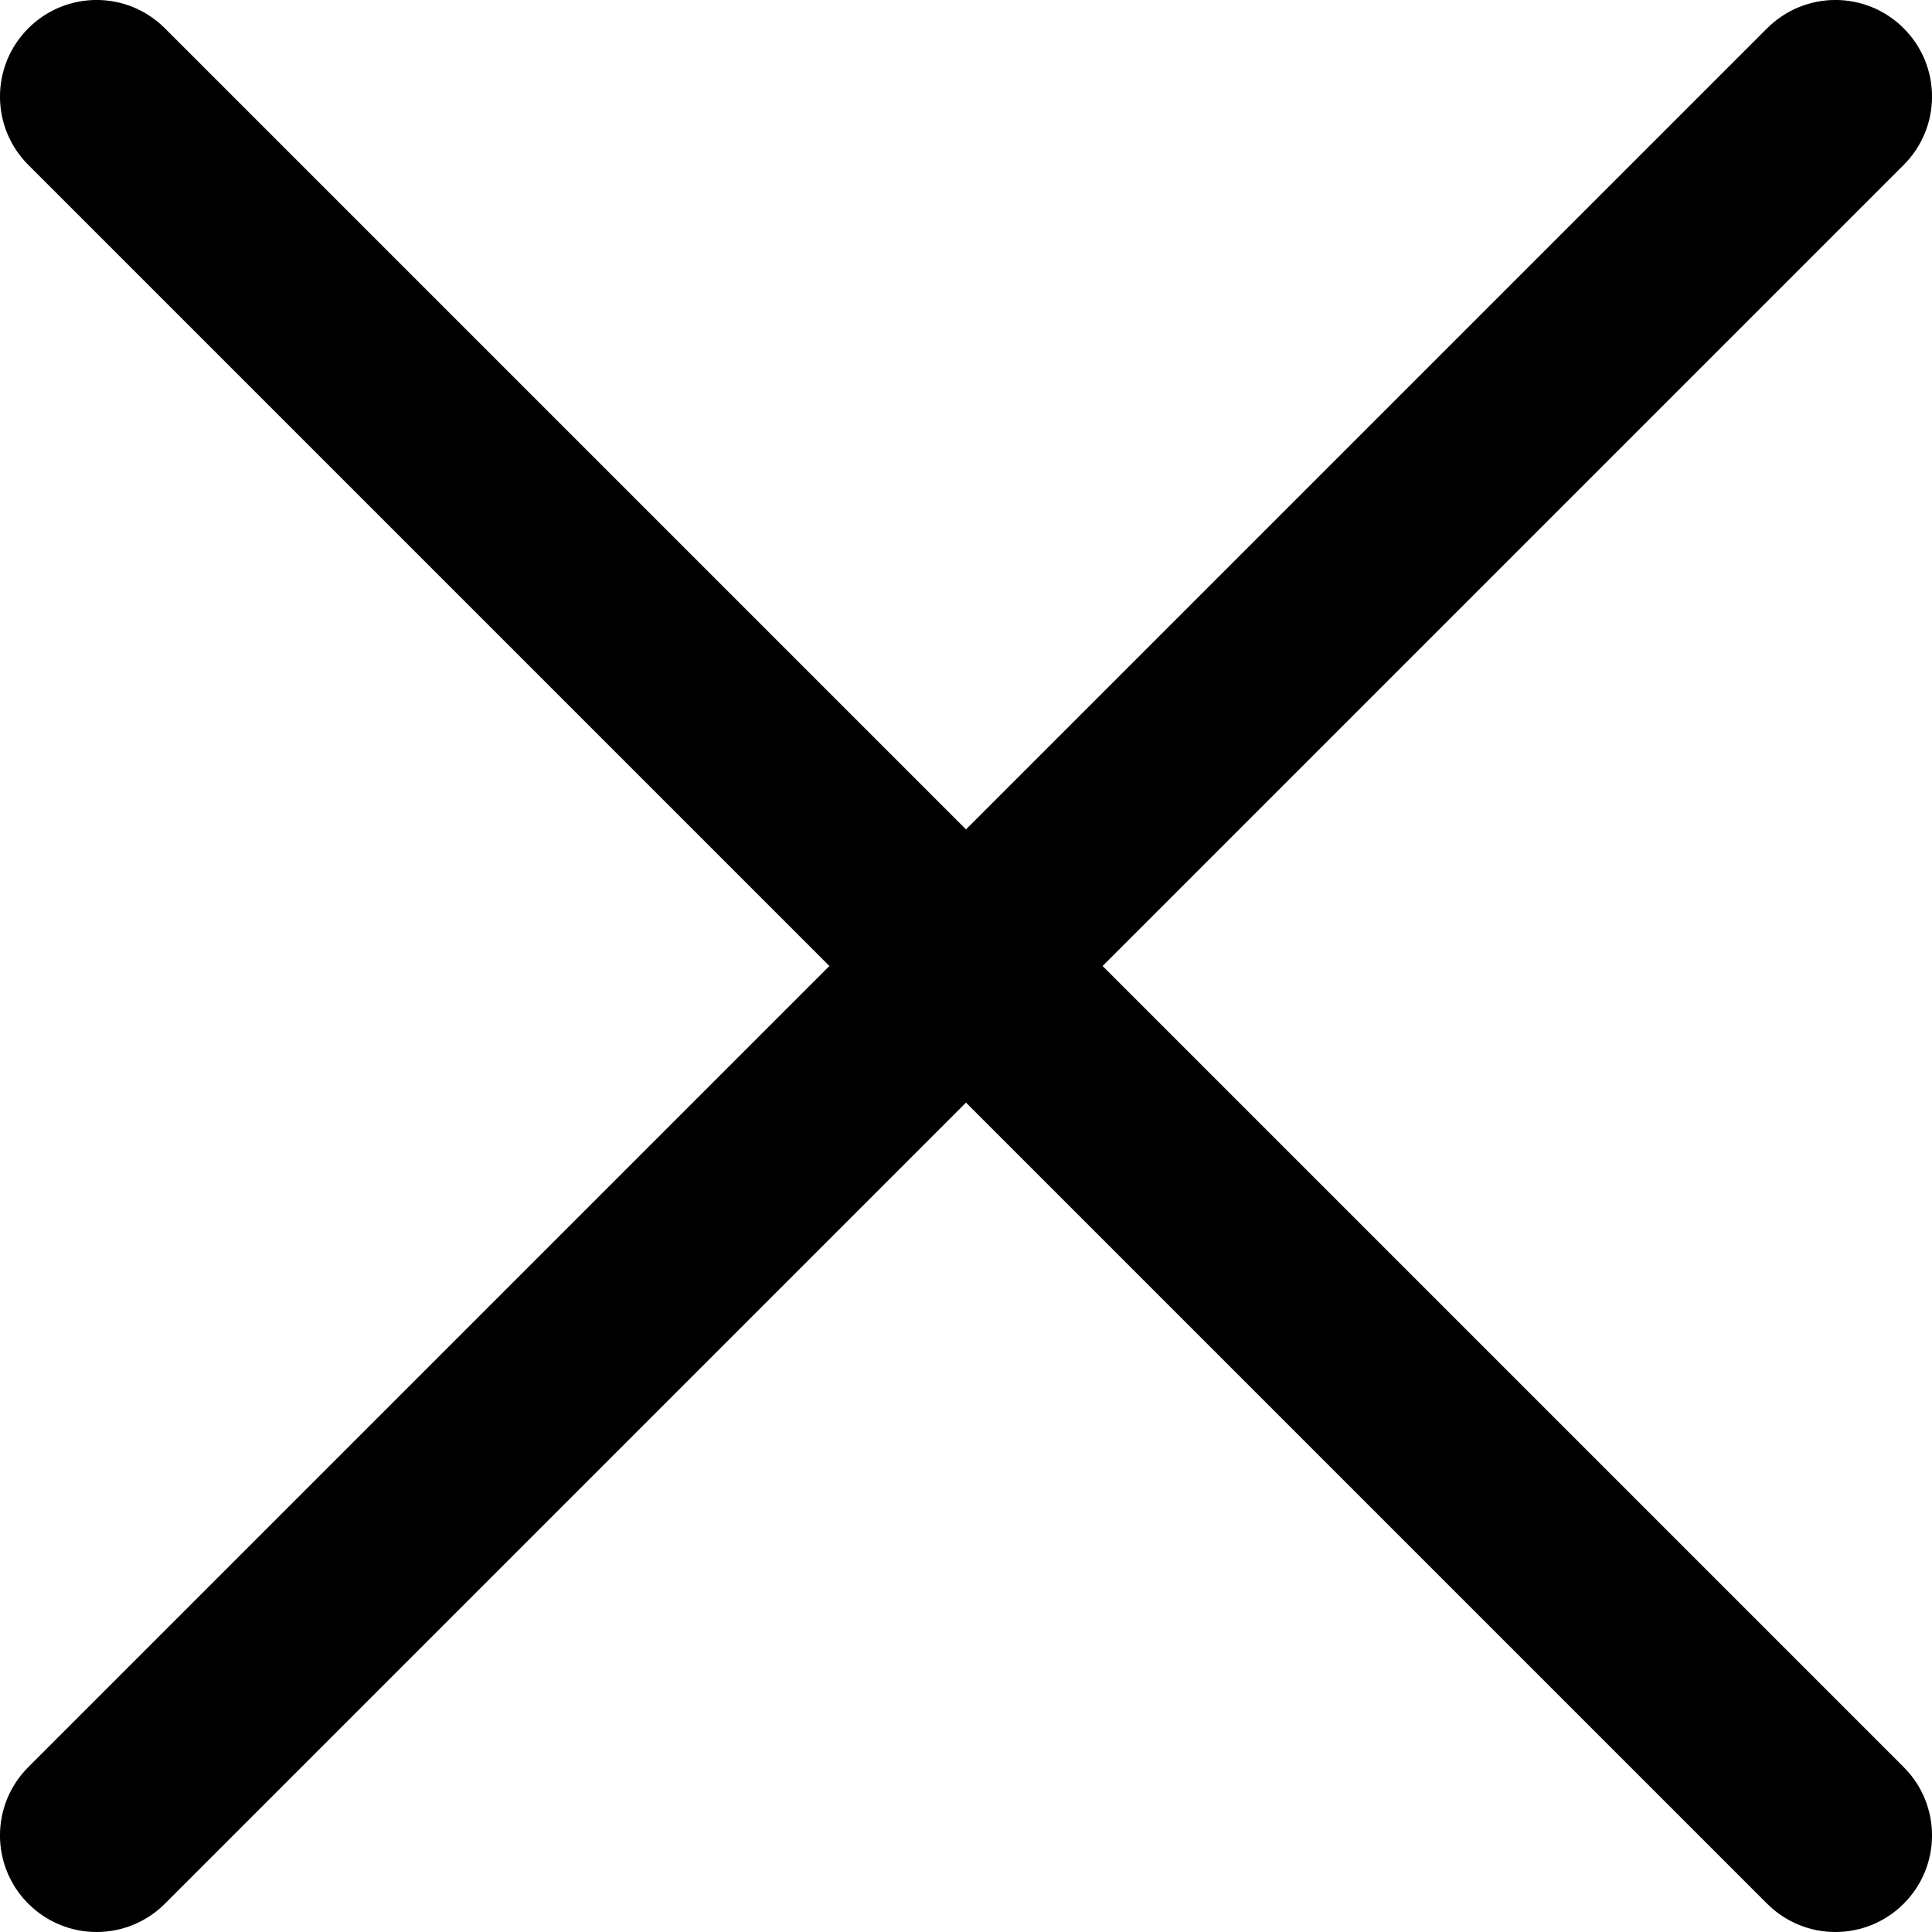
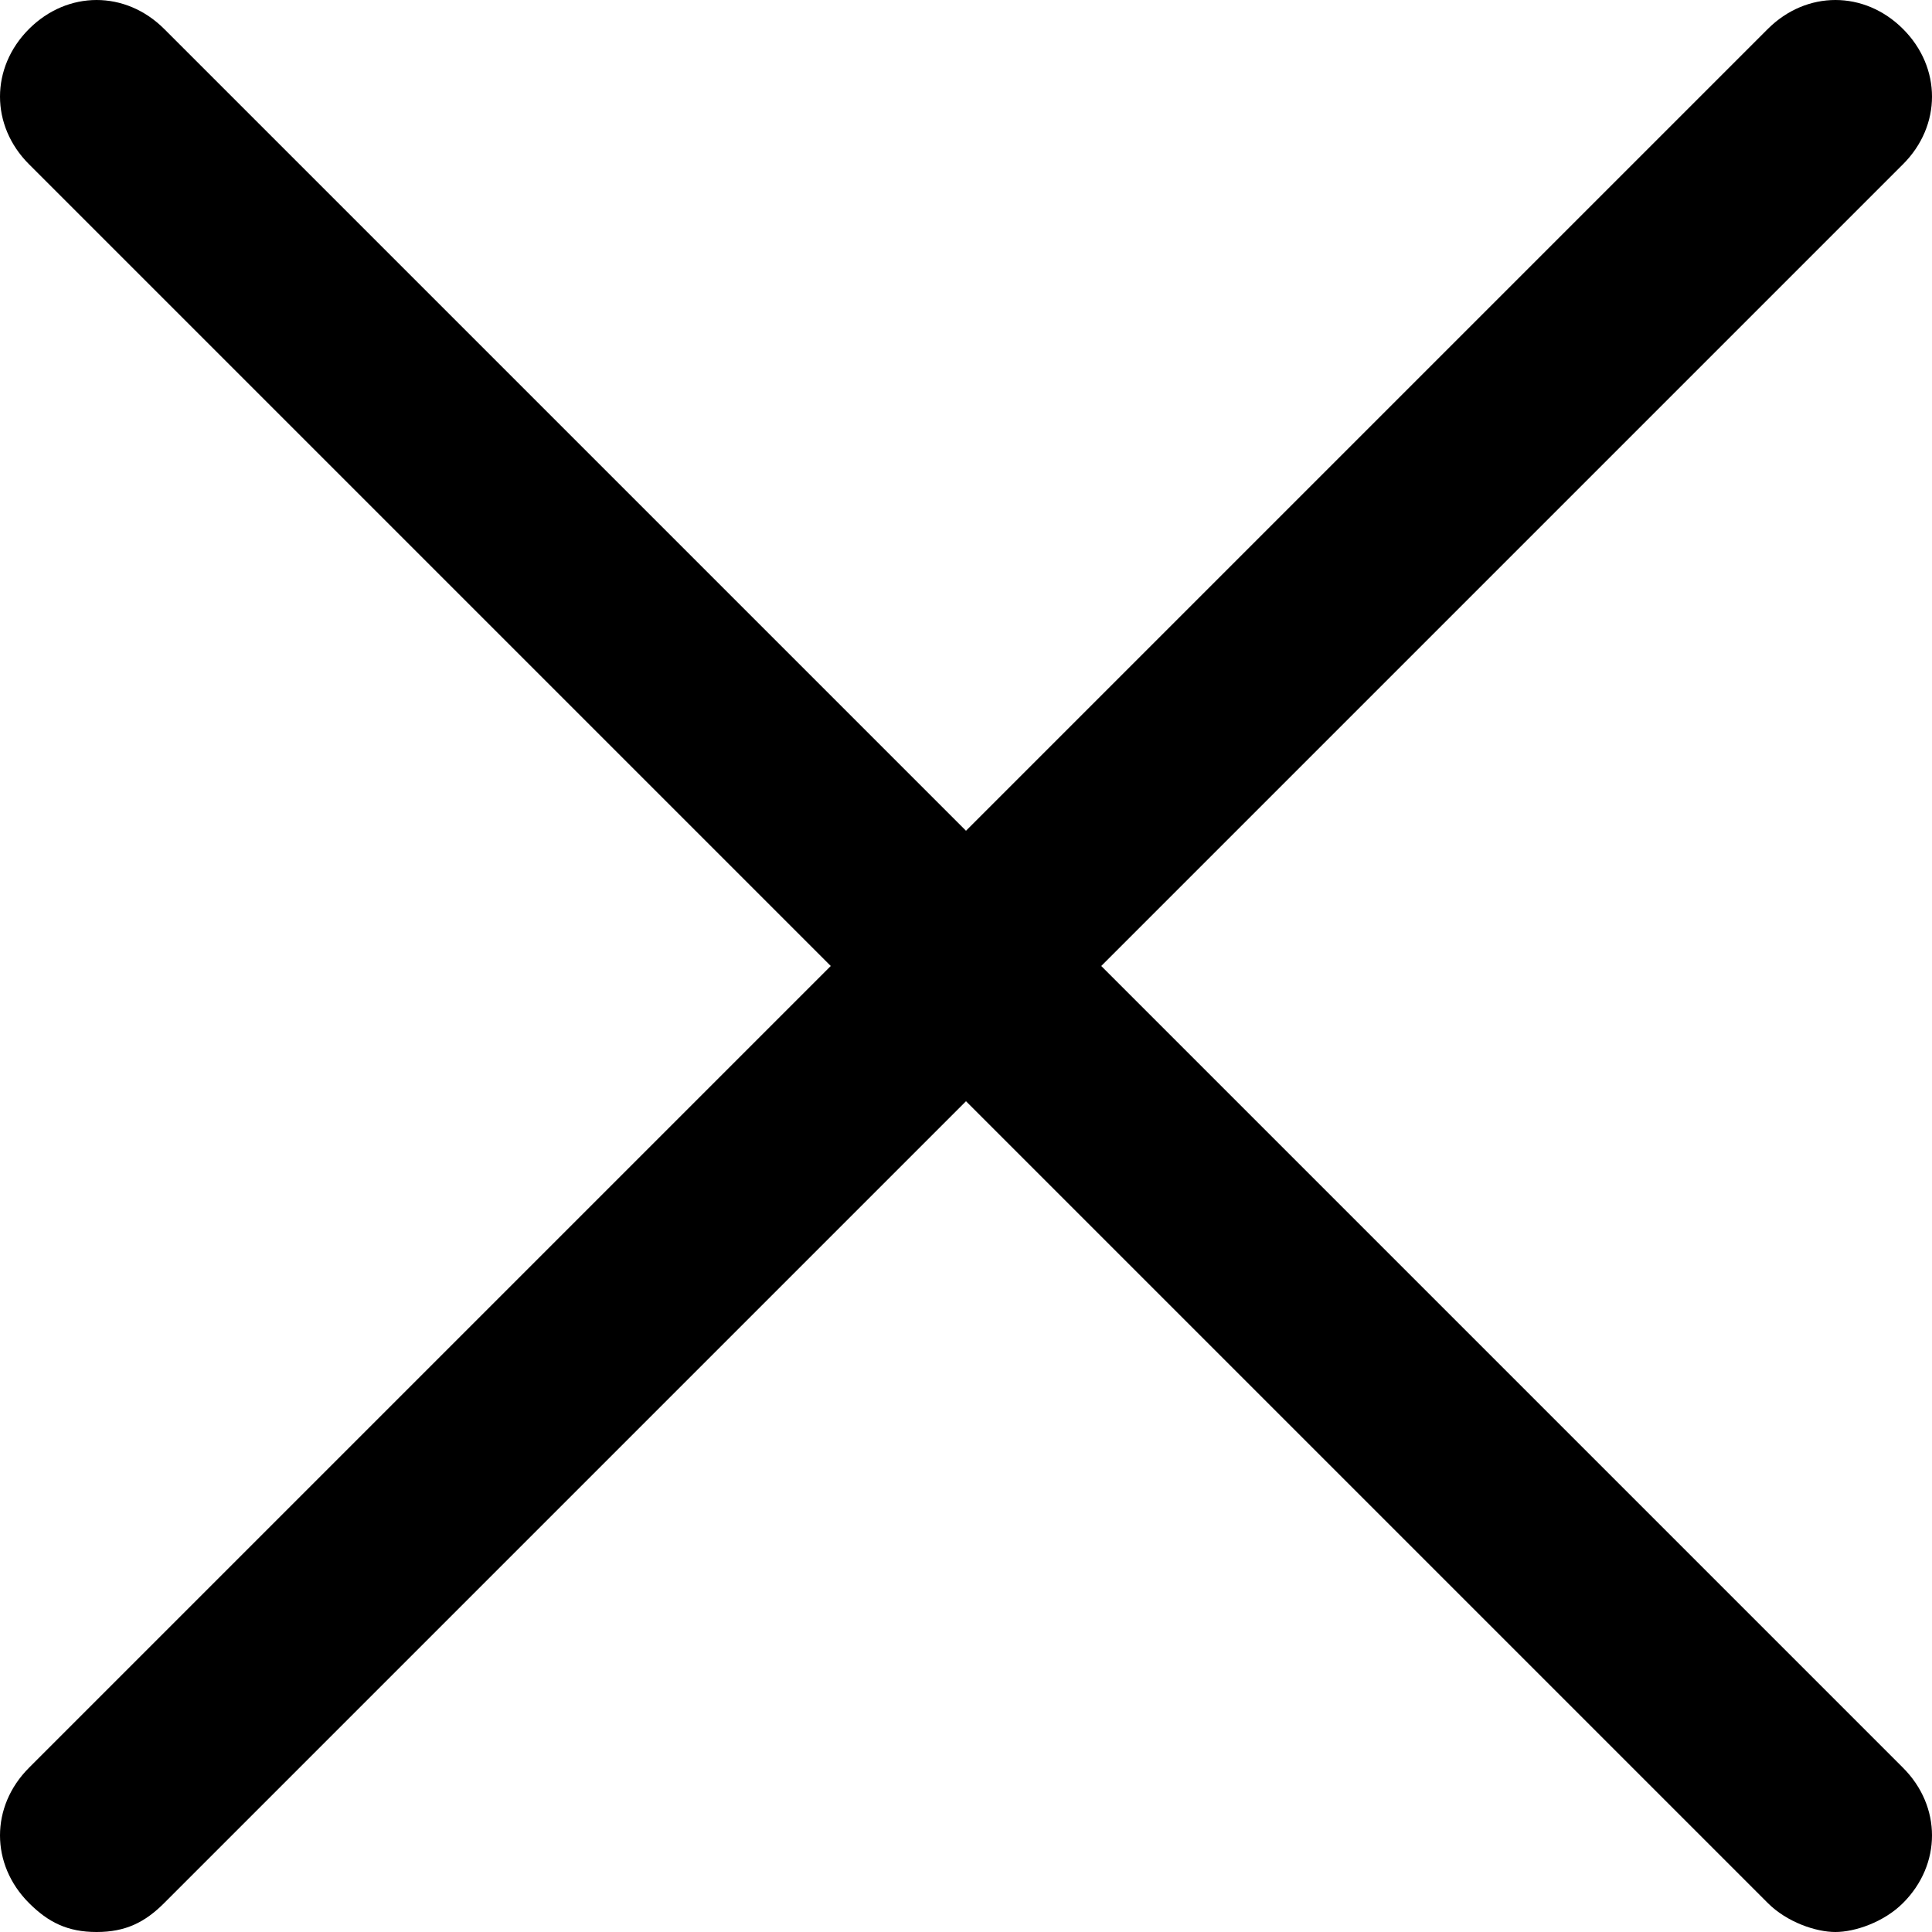
- <svg xmlns="http://www.w3.org/2000/svg" xmlns:xlink="http://www.w3.org/1999/xlink" version="1.1" x="0px" y="0px" width="20px" height="20px" viewBox="0 0 20 20" enable-background="new 0 0 20 20" xml:space="preserve">
-   <g>
-     <defs>
-       <rect id="SVGID_1_" width="20" height="20" />
-     </defs>
-     <clipPath id="SVGID_2_">
-       <use xlink:href="#SVGID_1_" overflow="visible" />
-     </clipPath>
-     <path clip-path="url(#SVGID_2_)" d="M11.414,10l8.293-8.293c0.391-0.391,0.391-1.023,0-1.414s-1.022-0.391-1.414,0   L10,8.586L1.707,0.293c-0.391-0.391-1.023-0.391-1.414,0c-0.391,0.391-0.391,1.023,0,1.414L8.586,10l-8.293,8.293   c-0.391,0.391-0.391,1.023,0,1.414C0.488,19.902,0.744,20,1,20s0.512-0.098,0.707-0.293L10,11.414l8.293,8.293   C18.488,19.902,18.744,20,19,20s0.512-0.098,0.707-0.293c0.391-0.391,0.391-1.023,0-1.414L11.414,10z" />
-   </g>
+ <svg xmlns="http://www.w3.org/2000/svg" version="1.1" id="Layer_1" x="0px" y="0px" viewBox="0 0 20 20" style="enable-background:new 0 0 20 20;" xml:space="preserve">
+   <path d="M11.4,10l8.3-8.3c0.4-0.4,0.4-1,0-1.4s-1-0.4-1.4,0L10,8.6L1.7,0.3c-0.4-0.4-1-0.4-1.4,0s-0.4,1,0,1.4L8.6,10l-8.3,8.3  c-0.4,0.4-0.4,1,0,1.4C0.5,19.9,0.7,20,1,20s0.5-0.1,0.7-0.3l8.3-8.3l8.3,8.3c0.2,0.2,0.5,0.3,0.7,0.3s0.5-0.1,0.7-0.3  c0.4-0.4,0.4-1,0-1.4L11.4,10z" />
</svg>
